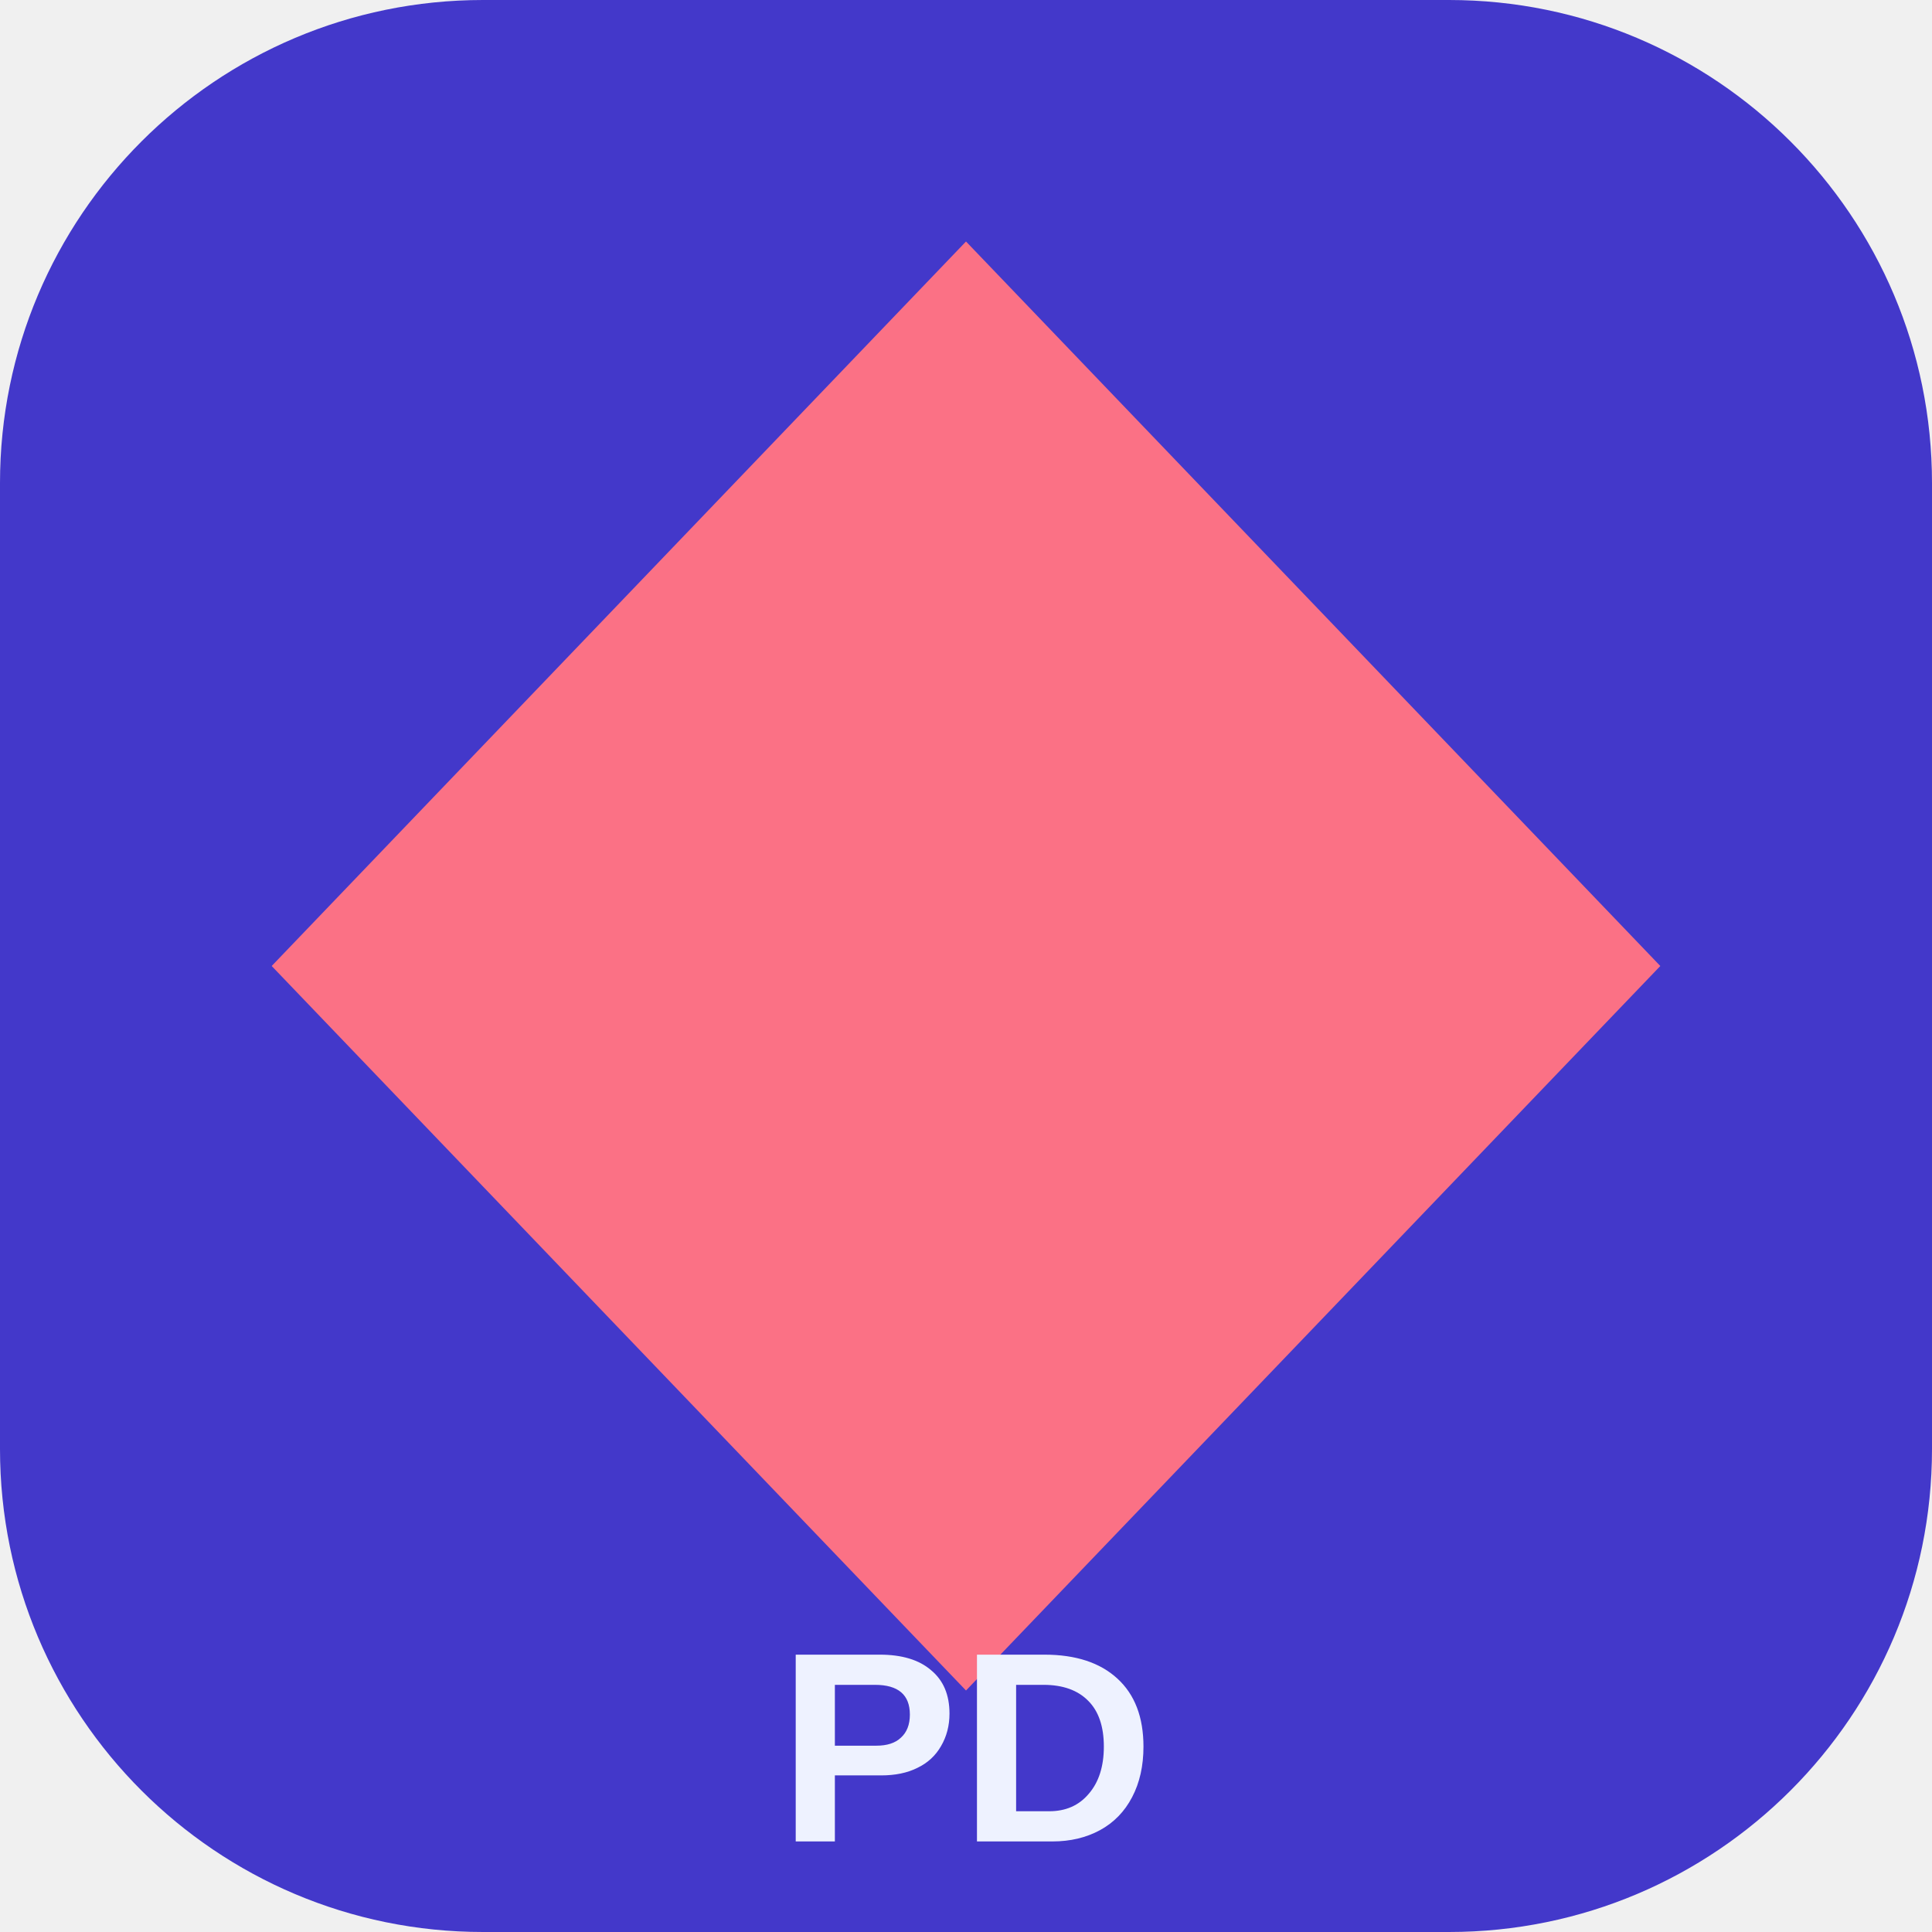
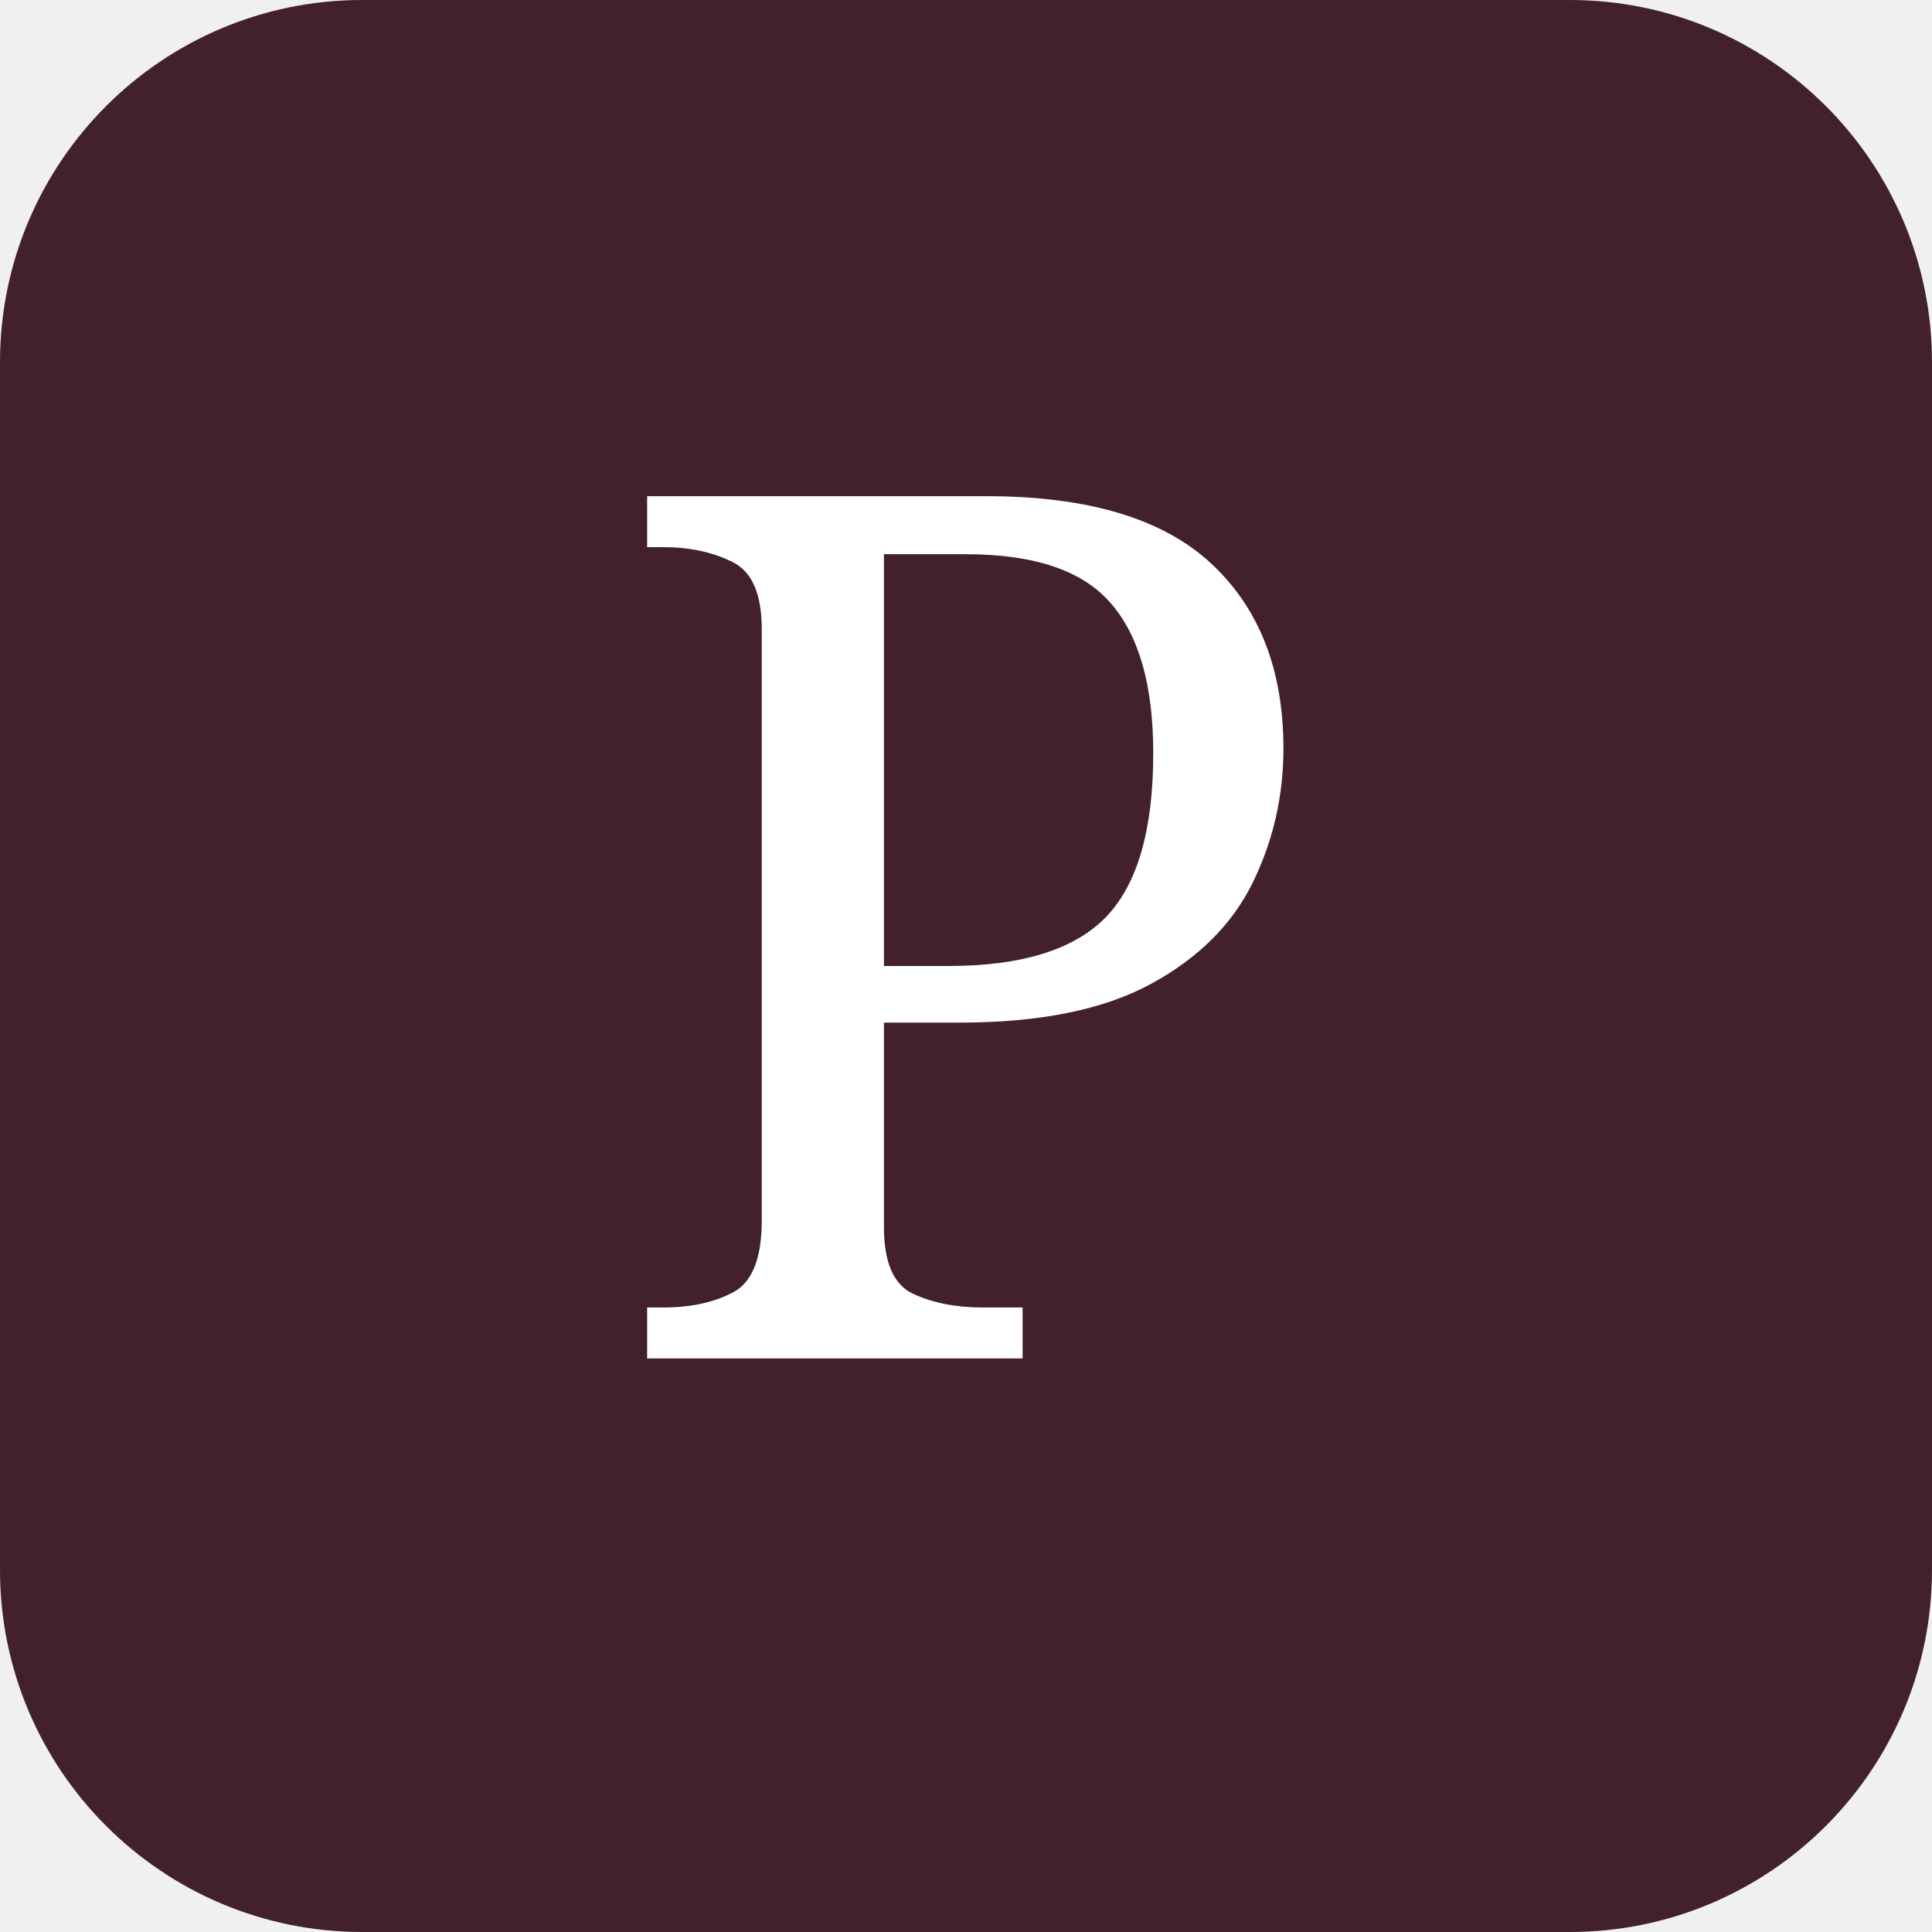
<svg xmlns="http://www.w3.org/2000/svg" viewBox="0 0 64 64">
-   <rect width="64" height="64" rx="16" fill="#4338ca" />
-   <path d="m32 8 23 24-23 24L9 32z" fill="#fb7185" />
-   <text x="32" y="61" fill="#eef2ff" font-family="Arial,sans-serif" font-size="9" font-weight="700" text-anchor="middle">PD</text>
+   <rect width="64" height="64" rx="12" fill="#42212d" />
+   <text x="32" y="45" text-anchor="middle" fill="white" font-family="Georgia,serif" font-size="40">P</text>
</svg>
